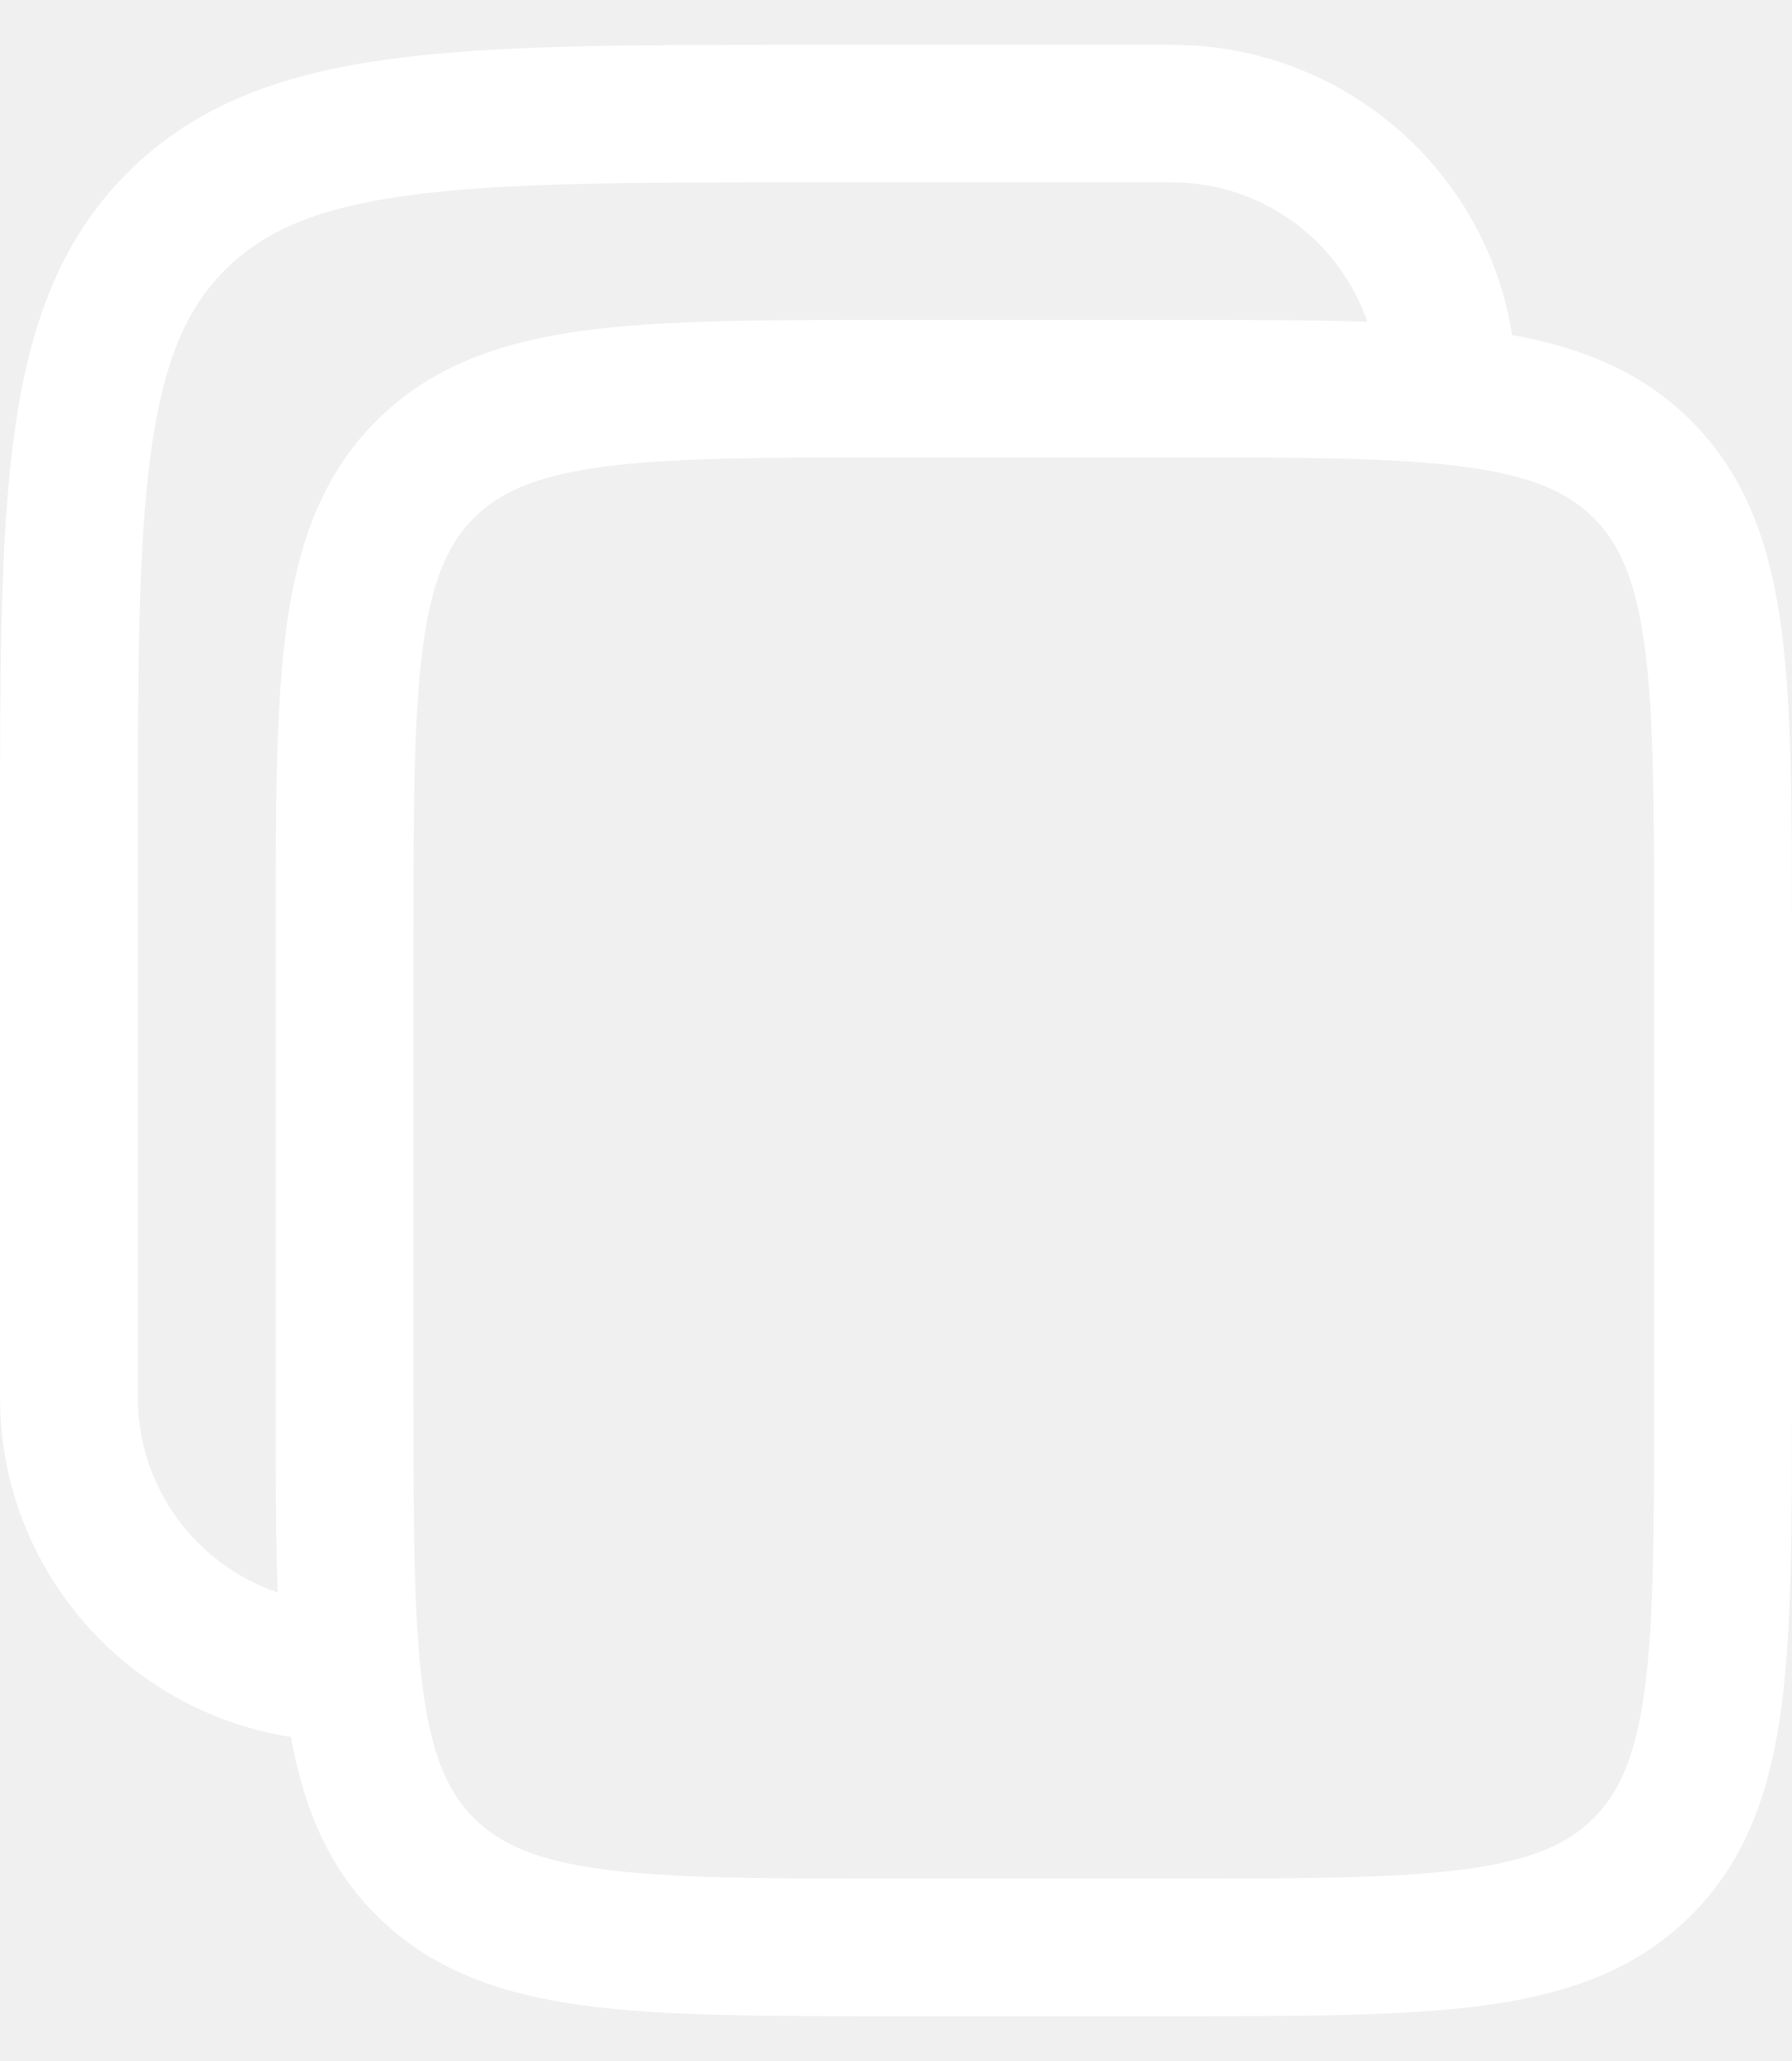
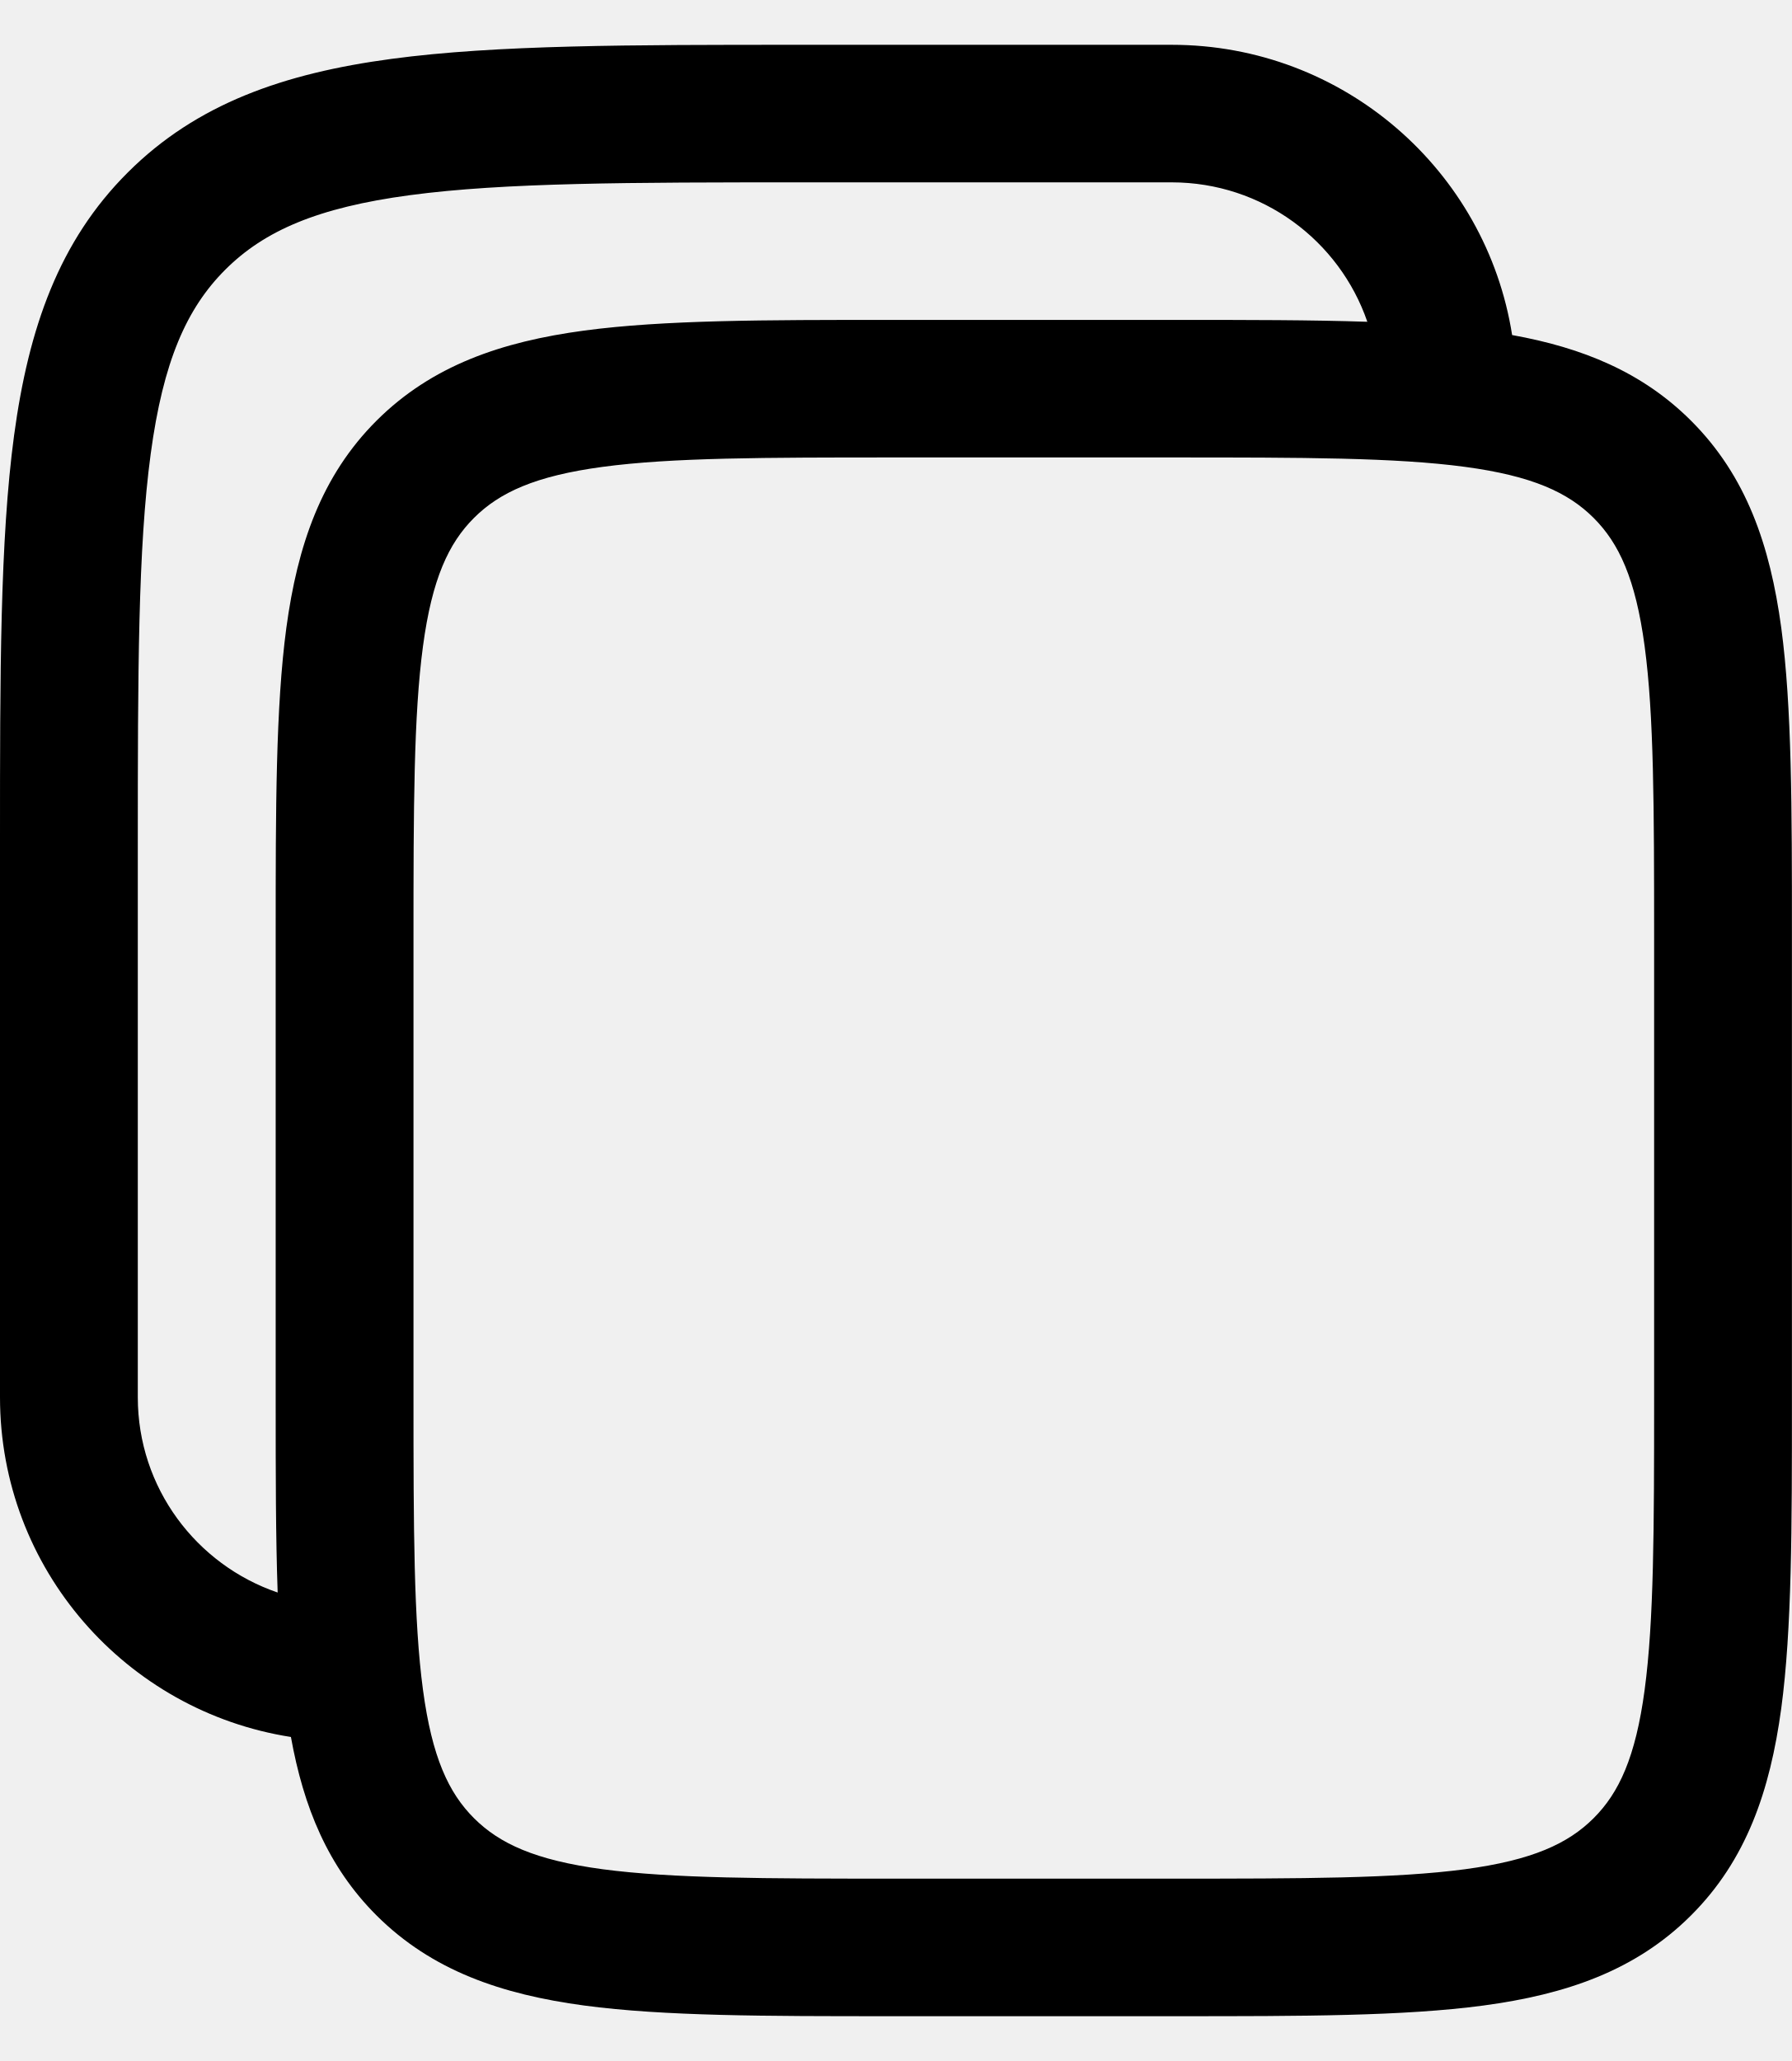
<svg xmlns="http://www.w3.org/2000/svg" width="20" height="23" viewBox="0 0 20 23" fill="none">
-   <path fill-rule="evenodd" clip-rule="evenodd" d="M13.077 0.5H8.917C7.032 0.5 5.539 0.5 4.37 0.657C3.168 0.818 2.194 1.158 1.427 1.924C0.659 2.689 0.319 3.66 0.157 4.86C-3.02455e-05 6.026 -2.0048e-05 7.515 4.64776e-07 9.396V15.593C4.64776e-07 17.509 1.407 19.097 3.247 19.384C3.388 20.166 3.659 20.833 4.203 21.376C4.821 21.992 5.598 22.257 6.521 22.381C7.41 22.5 8.541 22.5 9.944 22.5H13.133C14.536 22.5 15.666 22.5 16.556 22.381C17.479 22.257 18.256 21.992 18.873 21.376C19.491 20.76 19.756 19.985 19.881 19.064C20 18.177 20 17.049 20 15.649V10.421C20 9.021 20 7.893 19.881 7.006C19.756 6.085 19.491 5.31 18.873 4.694C18.329 4.151 17.66 3.88 16.877 3.739C16.589 1.904 14.997 0.5 13.077 0.5ZM15.261 3.591C14.95 2.686 14.09 2.035 13.077 2.035H8.974C7.019 2.035 5.629 2.037 4.575 2.178C3.543 2.316 2.949 2.576 2.515 3.009C2.081 3.442 1.821 4.035 1.682 5.065C1.54 6.116 1.538 7.502 1.538 9.453V15.593C1.538 16.604 2.191 17.462 3.099 17.772C3.077 17.148 3.077 16.442 3.077 15.649V10.421C3.077 9.021 3.077 7.893 3.196 7.006C3.321 6.085 3.586 5.31 4.203 4.694C4.821 4.078 5.598 3.813 6.521 3.689C7.41 3.57 8.541 3.57 9.944 3.57H13.133C13.928 3.57 14.635 3.57 15.261 3.591ZM5.291 5.779C5.575 5.496 5.974 5.311 6.726 5.21C7.501 5.106 8.528 5.105 10 5.105H13.077C14.549 5.105 15.576 5.106 16.351 5.21C17.103 5.311 17.502 5.496 17.786 5.779C18.07 6.062 18.255 6.46 18.356 7.211C18.46 7.984 18.462 9.008 18.462 10.477V15.593C18.462 17.062 18.46 18.086 18.356 18.859C18.255 19.61 18.07 20.008 17.786 20.291C17.502 20.574 17.103 20.759 16.351 20.86C15.576 20.963 14.549 20.965 13.077 20.965H10C8.528 20.965 7.501 20.963 6.726 20.86C5.974 20.759 5.575 20.574 5.291 20.291C5.007 20.008 4.822 19.61 4.721 18.859C4.617 18.086 4.615 17.062 4.615 15.593V10.477C4.615 9.008 4.617 7.984 4.721 7.211C4.822 6.46 5.007 6.062 5.291 5.779Z" fill="#fff" />
+   <path fill-rule="evenodd" clip-rule="evenodd" d="M13.077 0.5H8.917C7.032 0.5 5.539 0.5 4.37 0.657C3.168 0.818 2.194 1.158 1.427 1.924C0.659 2.689 0.319 3.66 0.157 4.86C-3.02455e-05 6.026 -2.0048e-05 7.515 4.64776e-07 9.396V15.593C4.64776e-07 17.509 1.407 19.097 3.247 19.384C3.388 20.166 3.659 20.833 4.203 21.376C4.821 21.992 5.598 22.257 6.521 22.381C7.41 22.5 8.541 22.5 9.944 22.5H13.133C14.536 22.5 15.666 22.5 16.556 22.381C17.479 22.257 18.256 21.992 18.873 21.376C19.491 20.76 19.756 19.985 19.881 19.064C20 18.177 20 17.049 20 15.649V10.421C20 9.021 20 7.893 19.881 7.006C19.756 6.085 19.491 5.31 18.873 4.694C18.329 4.151 17.66 3.88 16.877 3.739C16.589 1.904 14.997 0.5 13.077 0.5ZM15.261 3.591C14.95 2.686 14.09 2.035 13.077 2.035H8.974C7.019 2.035 5.629 2.037 4.575 2.178C3.543 2.316 2.949 2.576 2.515 3.009C2.081 3.442 1.821 4.035 1.682 5.065C1.54 6.116 1.538 7.502 1.538 9.453V15.593C1.538 16.604 2.191 17.462 3.099 17.772C3.077 17.148 3.077 16.442 3.077 15.649V10.421C3.077 9.021 3.077 7.893 3.196 7.006C3.321 6.085 3.586 5.31 4.203 4.694C4.821 4.078 5.598 3.813 6.521 3.689C7.41 3.57 8.541 3.57 9.944 3.57H13.133C13.928 3.57 14.635 3.57 15.261 3.591ZM5.291 5.779C5.575 5.496 5.974 5.311 6.726 5.21C7.501 5.106 8.528 5.105 10 5.105H13.077C14.549 5.105 15.576 5.106 16.351 5.21C17.103 5.311 17.502 5.496 17.786 5.779C18.07 6.062 18.255 6.46 18.356 7.211C18.46 7.984 18.462 9.008 18.462 10.477V15.593C18.462 17.062 18.46 18.086 18.356 18.859C18.255 19.61 18.07 20.008 17.786 20.291C17.502 20.574 17.103 20.759 16.351 20.86C15.576 20.963 14.549 20.965 13.077 20.965H10C8.528 20.965 7.501 20.963 6.726 20.86C5.974 20.759 5.575 20.574 5.291 20.291C5.007 20.008 4.822 19.61 4.721 18.859C4.617 18.086 4.615 17.062 4.615 15.593V10.477C4.615 9.008 4.617 7.984 4.721 7.211C4.822 6.46 5.007 6.062 5.291 5.779Z" fill="#000" />
</svg>
